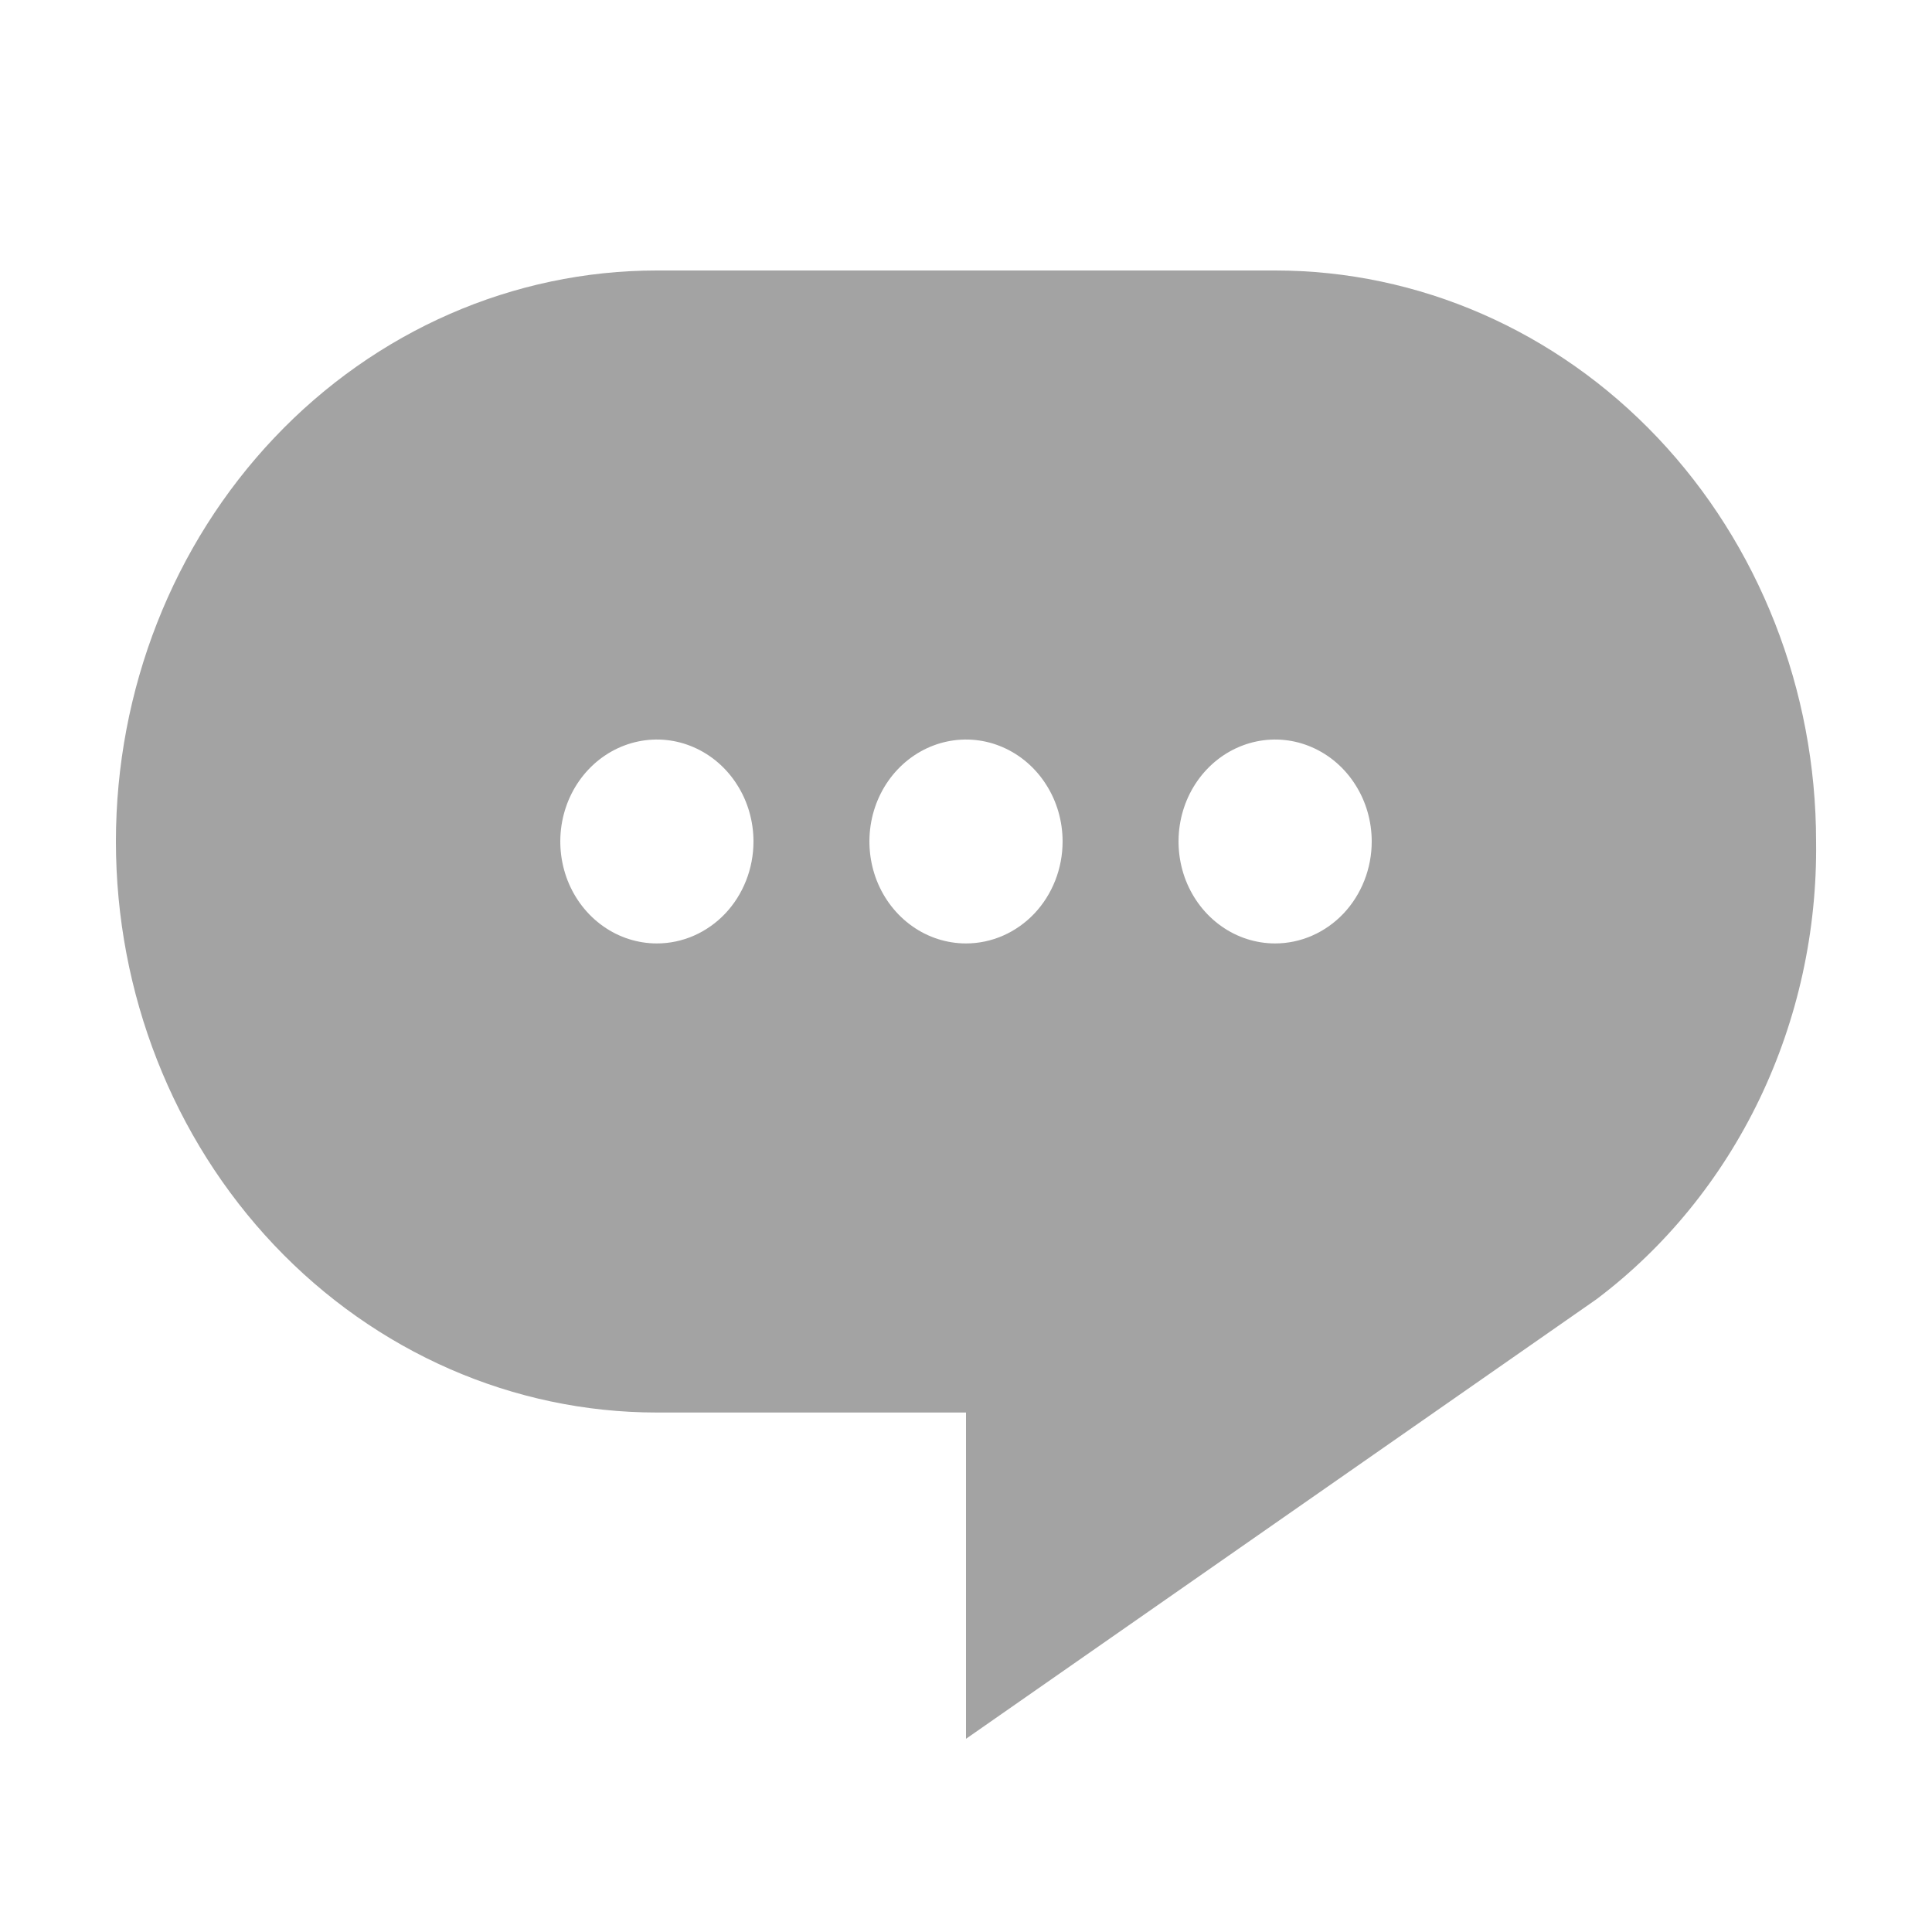
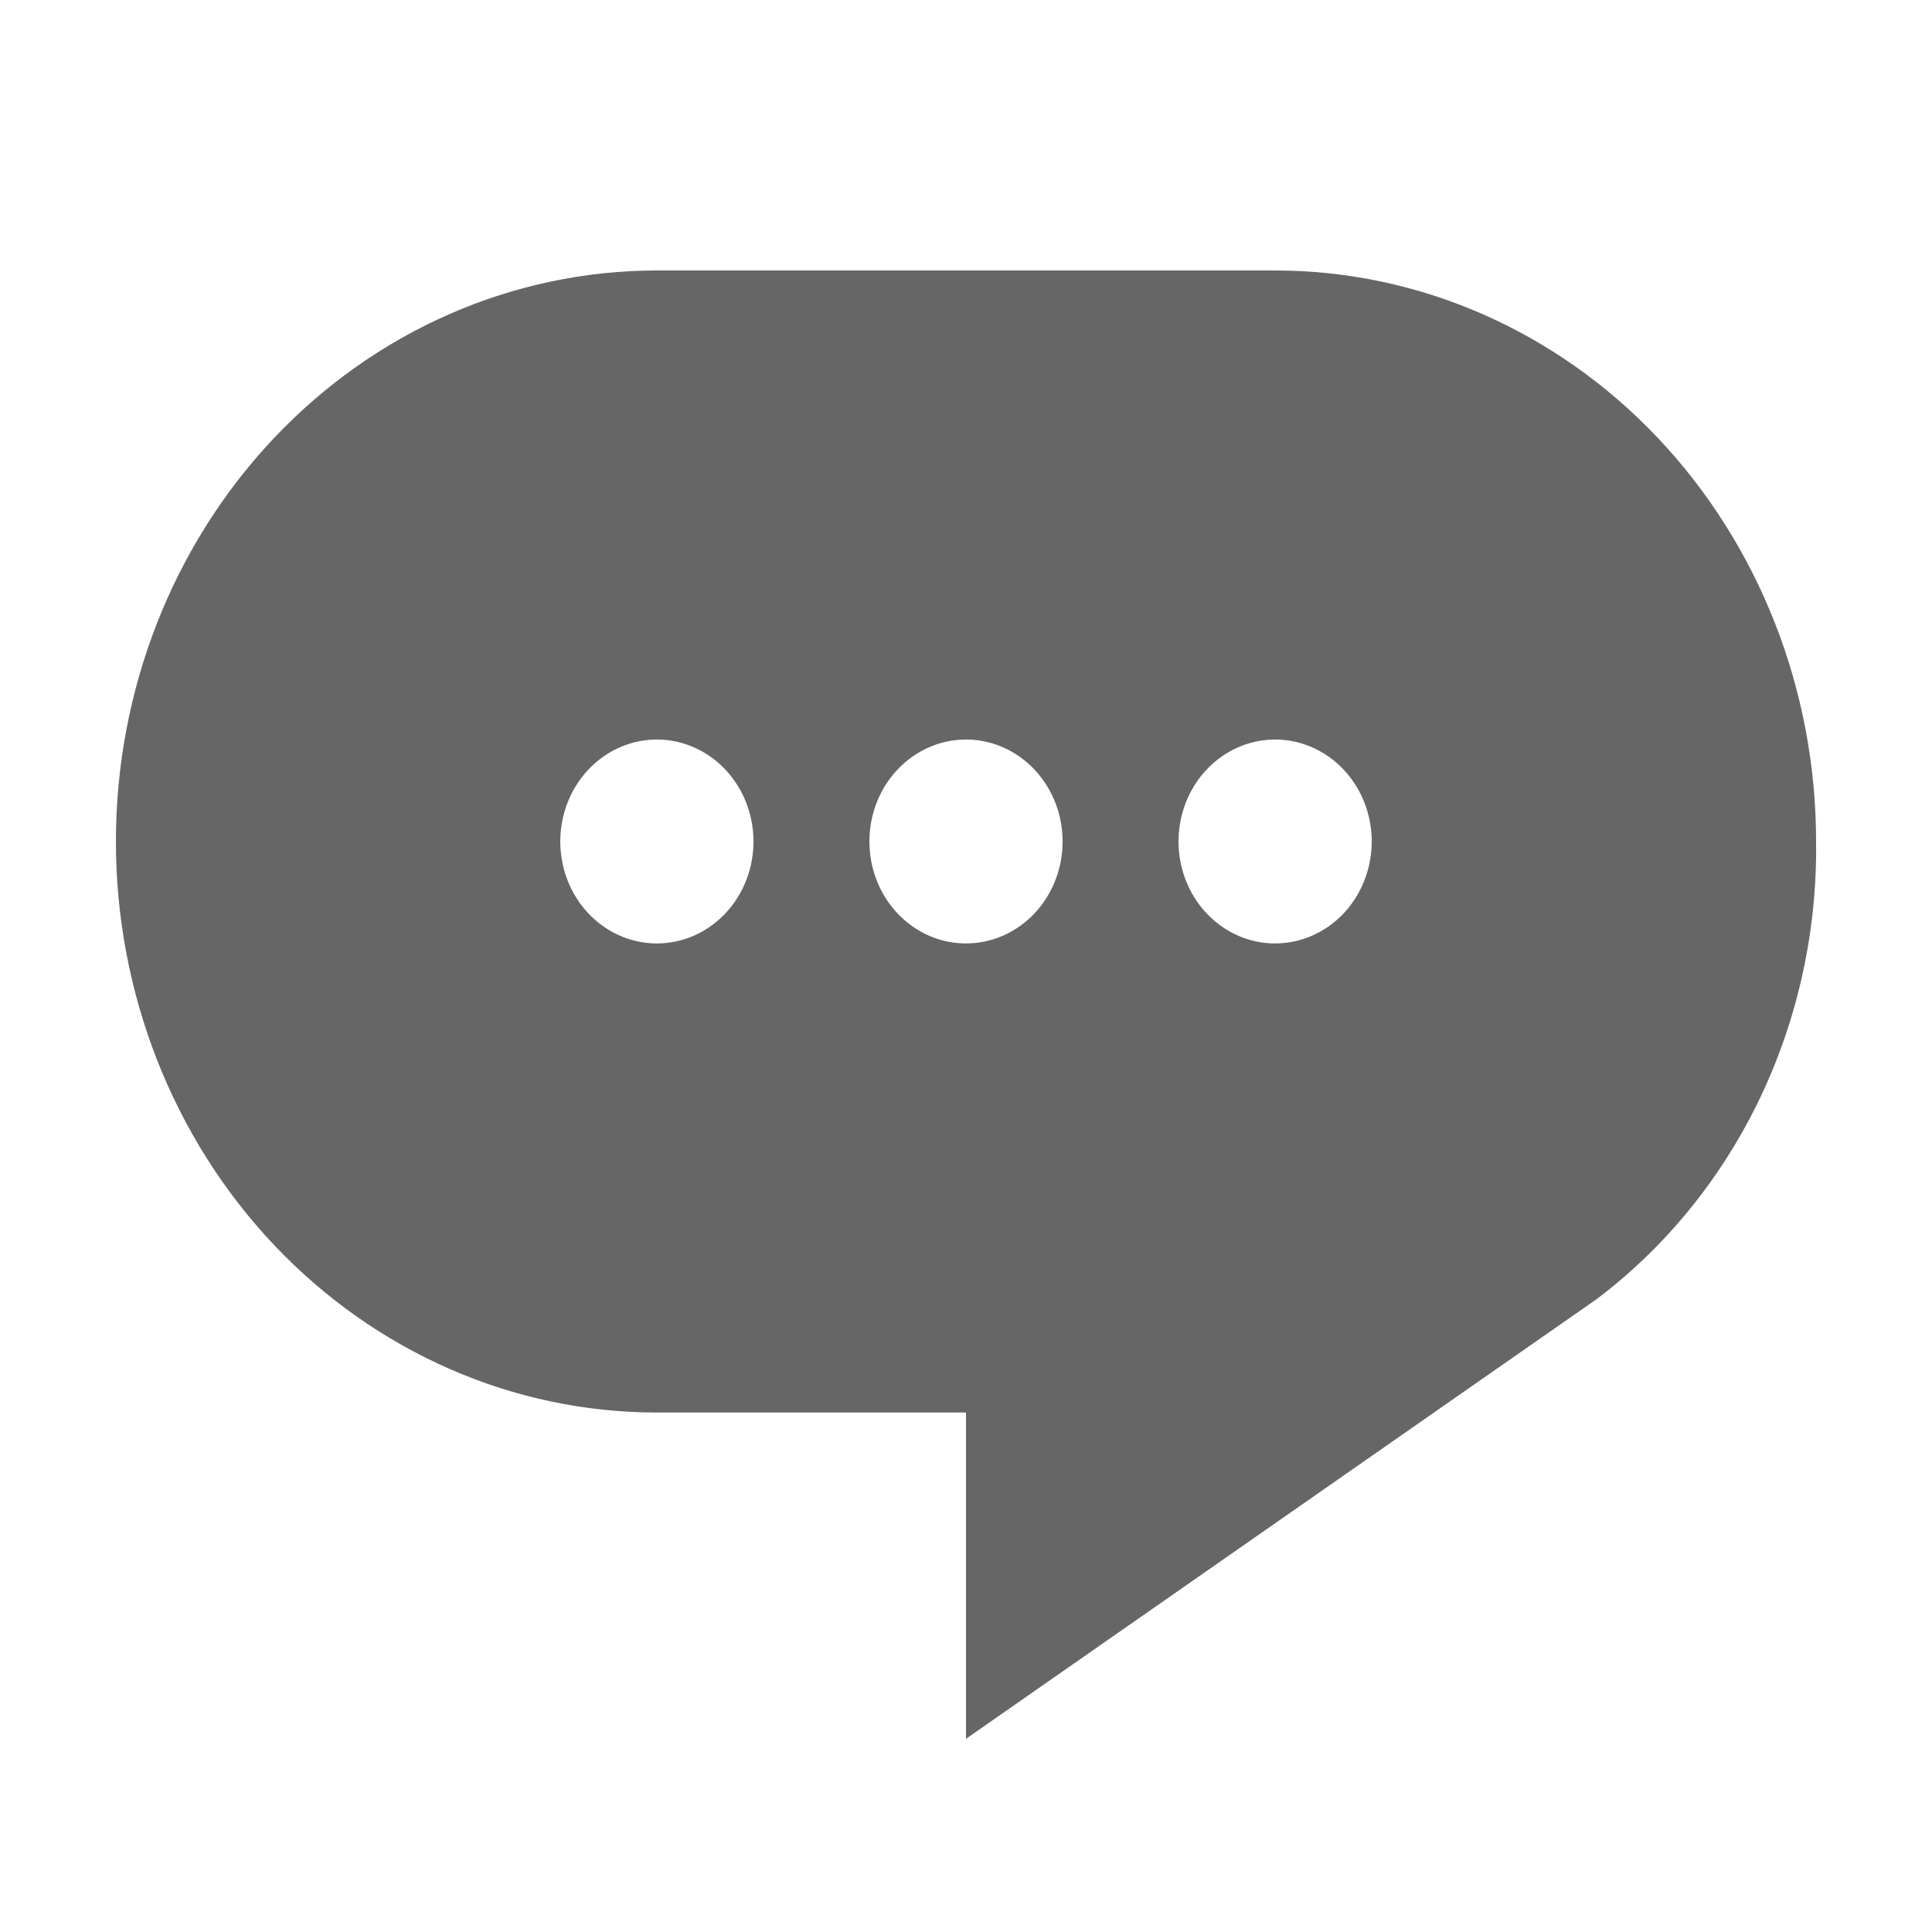
<svg xmlns="http://www.w3.org/2000/svg" width="25" height="25" viewBox="0 0 25 25" fill="none">
-   <path d="M16.5 3.5H8.5C6.643 3.5 4.863 4.278 3.55 5.664C2.237 7.05 1.5 8.929 1.5 10.889C1.5 12.848 2.237 14.728 3.55 16.114C4.863 17.499 6.643 18.278 8.5 18.278H12.5V22.5L20.66 16.811C21.551 16.139 22.275 15.249 22.77 14.218C23.264 13.187 23.515 12.045 23.5 10.889C23.5 8.929 22.762 7.05 21.45 5.664C20.137 4.278 18.357 3.5 16.5 3.5ZM8.5 12.208C8.253 12.208 8.011 12.131 7.806 11.986C7.6 11.841 7.44 11.635 7.345 11.394C7.251 11.153 7.226 10.887 7.274 10.632C7.322 10.376 7.441 10.14 7.616 9.956C7.791 9.771 8.014 9.646 8.256 9.595C8.499 9.544 8.75 9.57 8.978 9.67C9.207 9.77 9.402 9.939 9.539 10.156C9.677 10.373 9.75 10.628 9.75 10.889C9.75 11.239 9.618 11.574 9.384 11.822C9.149 12.069 8.832 12.208 8.5 12.208ZM12.5 12.208C12.253 12.208 12.011 12.131 11.806 11.986C11.6 11.841 11.44 11.635 11.345 11.394C11.251 11.153 11.226 10.887 11.274 10.632C11.322 10.376 11.441 10.14 11.616 9.956C11.791 9.771 12.014 9.646 12.256 9.595C12.499 9.544 12.75 9.57 12.978 9.67C13.207 9.77 13.402 9.939 13.539 10.156C13.677 10.373 13.75 10.628 13.75 10.889C13.75 11.239 13.618 11.574 13.384 11.822C13.149 12.069 12.832 12.208 12.5 12.208ZM16.5 12.208C16.253 12.208 16.011 12.131 15.806 11.986C15.6 11.841 15.44 11.635 15.345 11.394C15.251 11.153 15.226 10.887 15.274 10.632C15.322 10.376 15.441 10.14 15.616 9.956C15.791 9.771 16.014 9.646 16.256 9.595C16.499 9.544 16.75 9.57 16.978 9.67C17.207 9.77 17.402 9.939 17.539 10.156C17.677 10.373 17.75 10.628 17.75 10.889C17.75 11.239 17.618 11.574 17.384 11.822C17.149 12.069 16.831 12.208 16.5 12.208Z" fill="#666666" fill-opacity="0.6" />
+   <path d="M16.5 3.5H8.5C6.643 3.5 4.863 4.278 3.55 5.664C2.237 7.05 1.5 8.929 1.5 10.889C1.5 12.848 2.237 14.728 3.55 16.114C4.863 17.499 6.643 18.278 8.5 18.278H12.5V22.5L20.66 16.811C21.551 16.139 22.275 15.249 22.77 14.218C23.264 13.187 23.515 12.045 23.5 10.889C23.5 8.929 22.762 7.05 21.45 5.664C20.137 4.278 18.357 3.5 16.5 3.5ZM8.5 12.208C8.253 12.208 8.011 12.131 7.806 11.986C7.6 11.841 7.44 11.635 7.345 11.394C7.251 11.153 7.226 10.887 7.274 10.632C7.322 10.376 7.441 10.14 7.616 9.956C7.791 9.771 8.014 9.646 8.256 9.595C8.499 9.544 8.75 9.57 8.978 9.67C9.207 9.77 9.402 9.939 9.539 10.156C9.677 10.373 9.75 10.628 9.75 10.889C9.75 11.239 9.618 11.574 9.384 11.822C9.149 12.069 8.832 12.208 8.5 12.208ZM12.5 12.208C12.253 12.208 12.011 12.131 11.806 11.986C11.6 11.841 11.44 11.635 11.345 11.394C11.251 11.153 11.226 10.887 11.274 10.632C11.322 10.376 11.441 10.14 11.616 9.956C11.791 9.771 12.014 9.646 12.256 9.595C12.499 9.544 12.75 9.57 12.978 9.67C13.207 9.77 13.402 9.939 13.539 10.156C13.677 10.373 13.75 10.628 13.75 10.889C13.75 11.239 13.618 11.574 13.384 11.822C13.149 12.069 12.832 12.208 12.5 12.208ZM16.5 12.208C16.253 12.208 16.011 12.131 15.806 11.986C15.6 11.841 15.44 11.635 15.345 11.394C15.251 11.153 15.226 10.887 15.274 10.632C15.322 10.376 15.441 10.14 15.616 9.956C15.791 9.771 16.014 9.646 16.256 9.595C16.499 9.544 16.75 9.57 16.978 9.67C17.207 9.77 17.402 9.939 17.539 10.156C17.677 10.373 17.75 10.628 17.75 10.889C17.75 11.239 17.618 11.574 17.384 11.822C17.149 12.069 16.831 12.208 16.5 12.208Z" fill="#666666" />
</svg>
